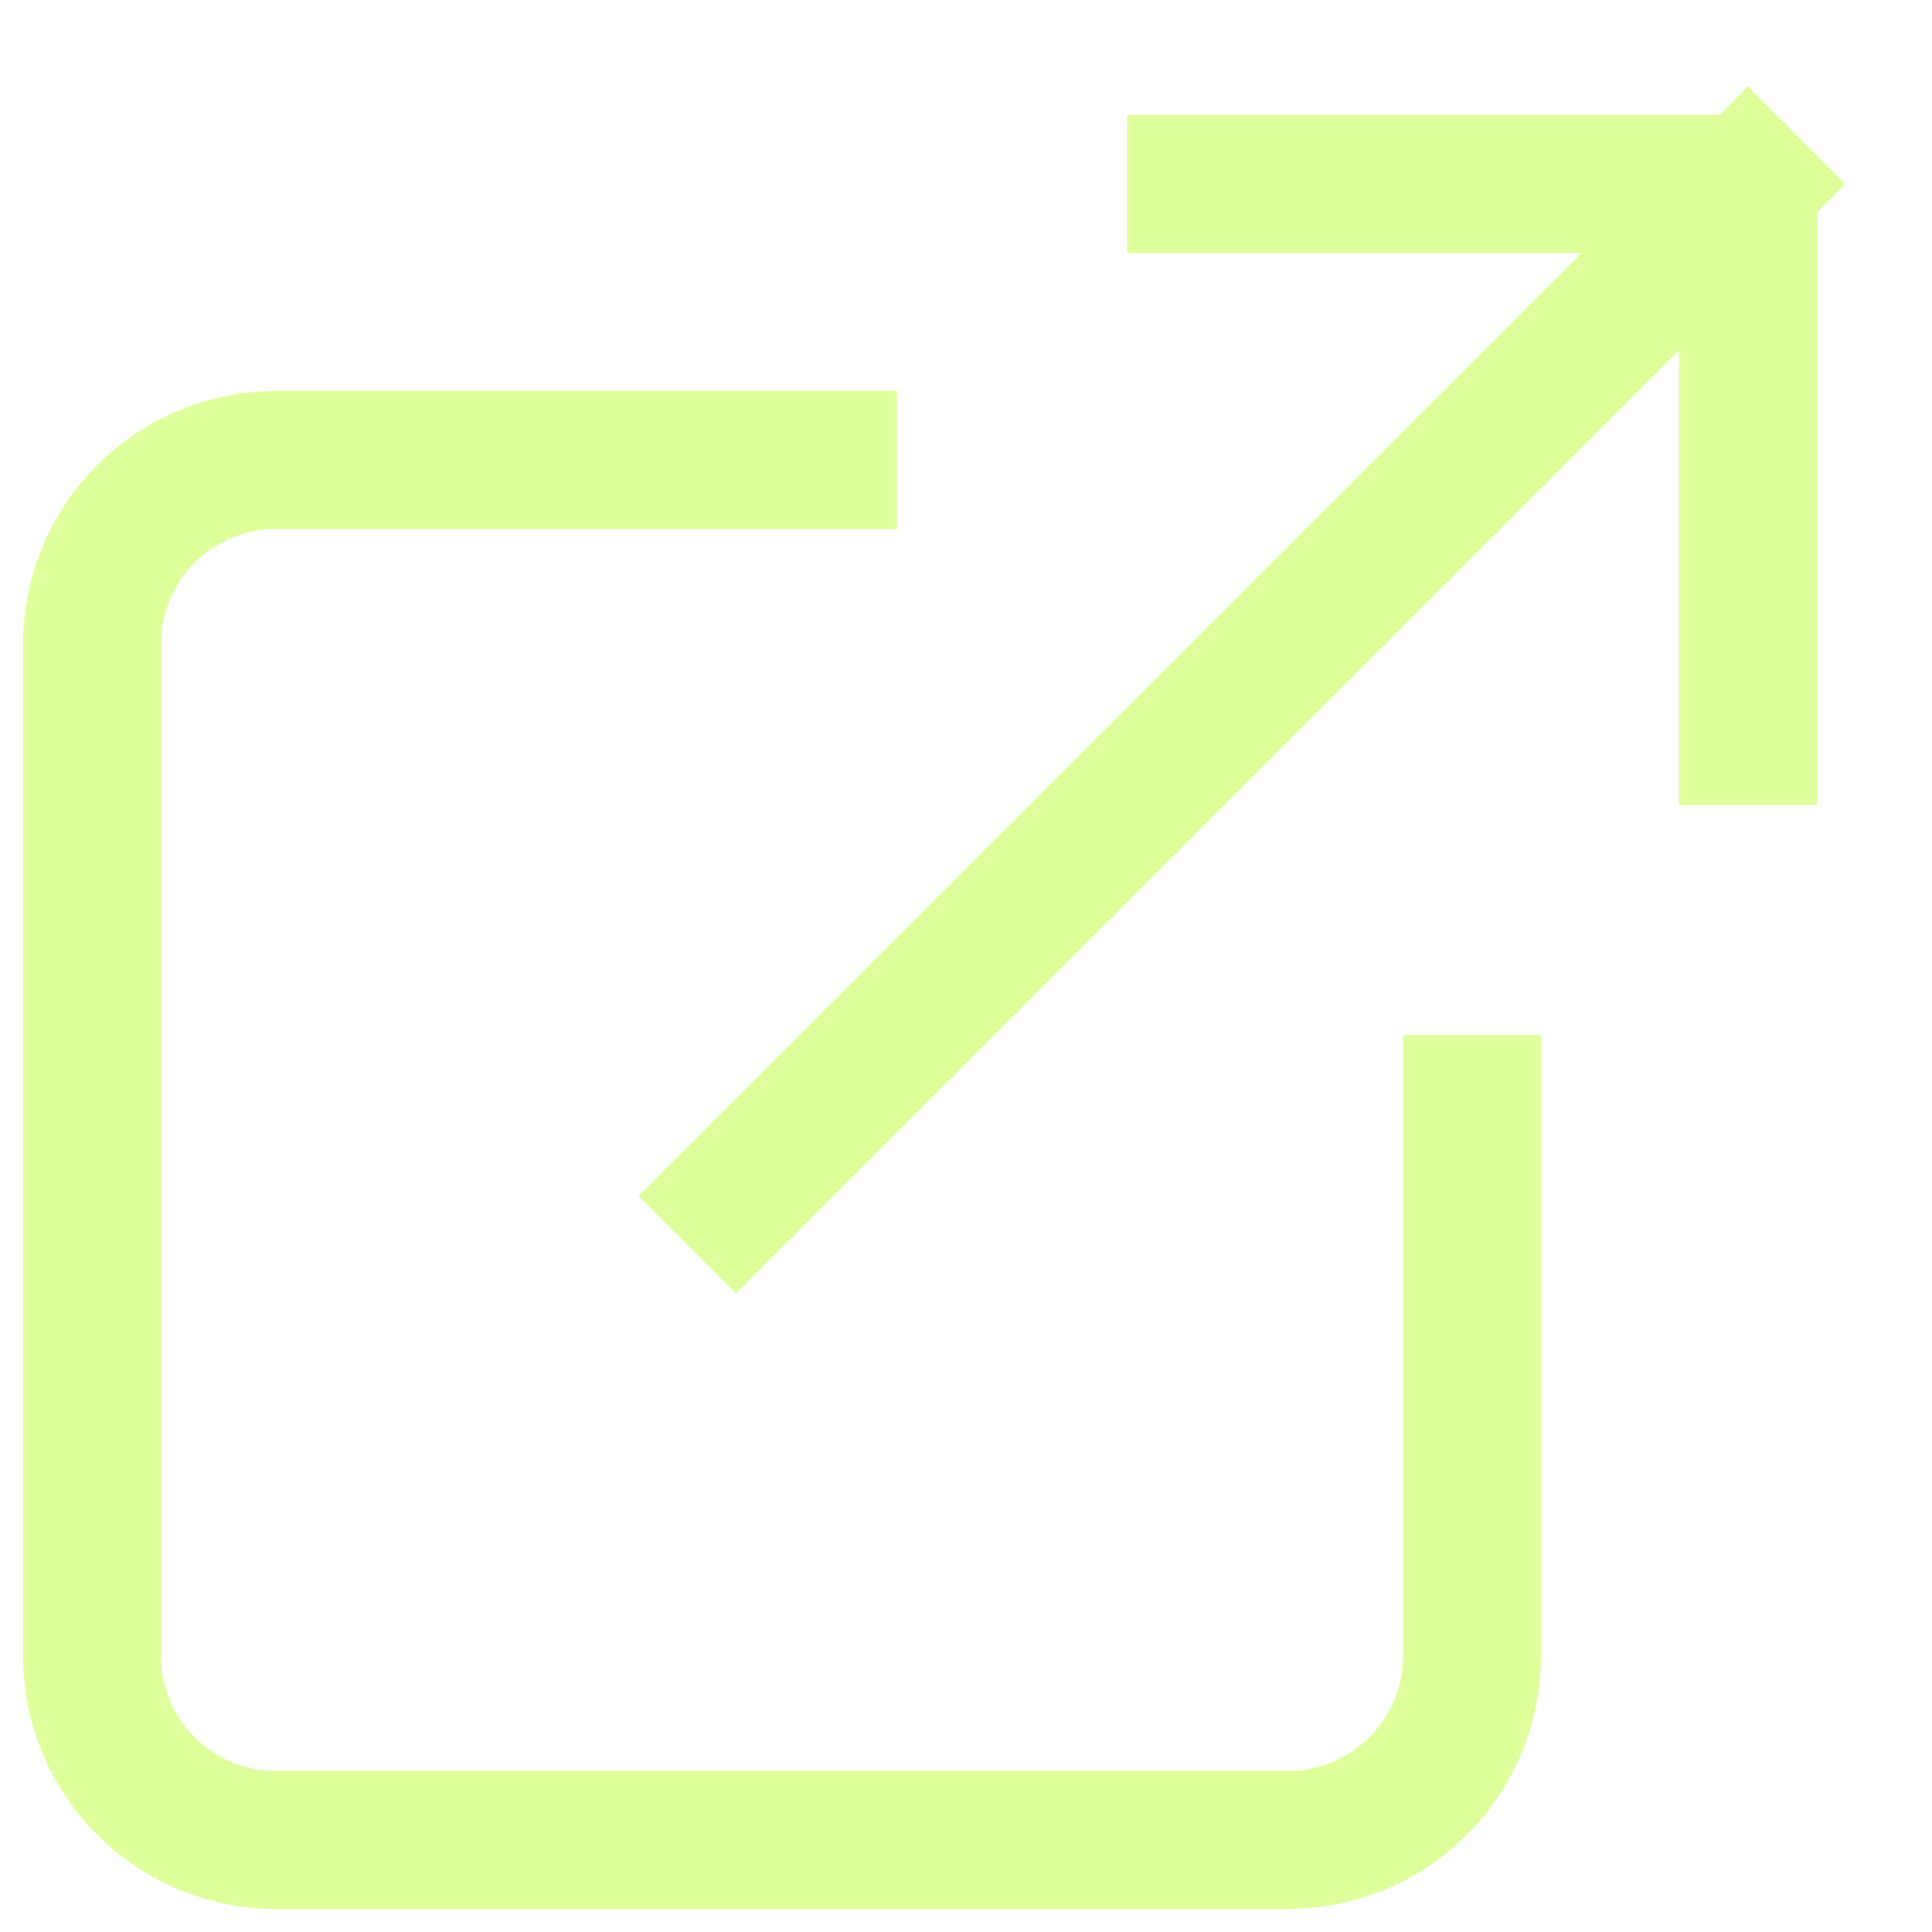
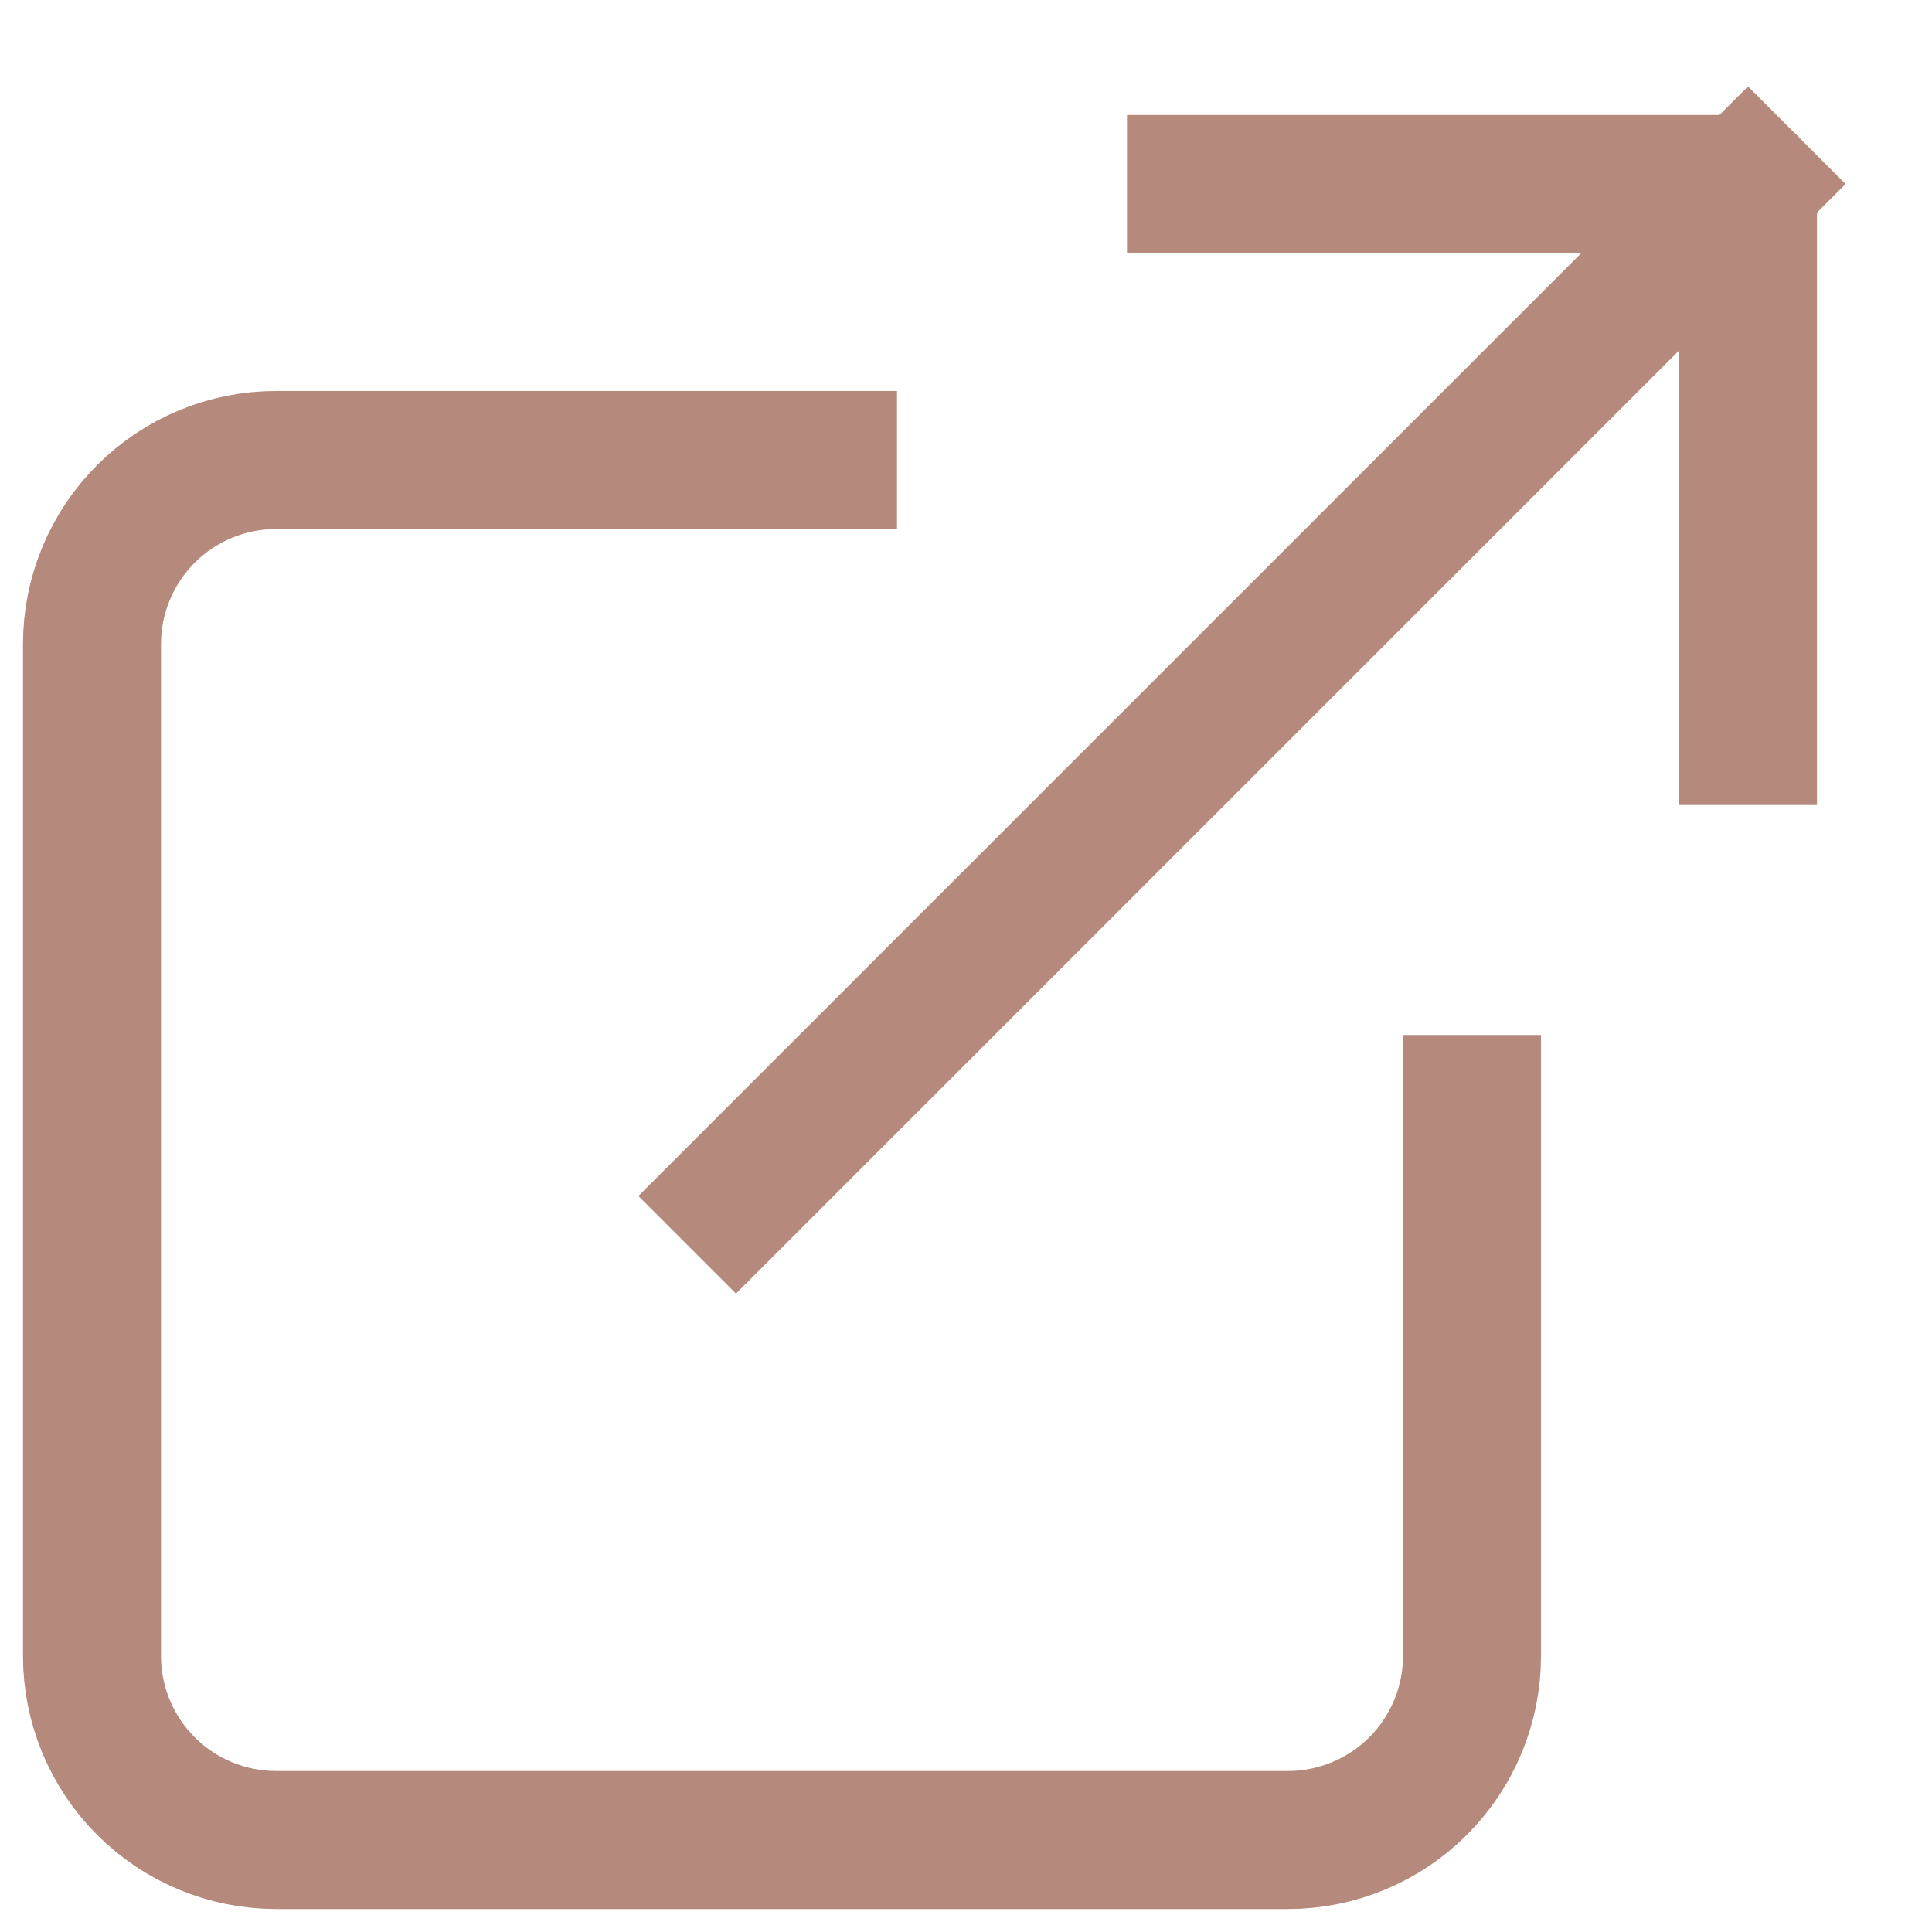
<svg xmlns="http://www.w3.org/2000/svg" width="21" height="21" viewBox="0 0 21 21" fill="none">
-   <path d="M16 12V18C16 18.53 15.789 19.039 15.414 19.414C15.039 19.789 14.53 20 14 20H3C2.47 20 1.961 19.789 1.586 19.414C1.211 19.039 1 18.53 1 18V7C1 6.47 1.211 5.961 1.586 5.586C1.961 5.211 2.47 5 3 5H9" stroke="#DEFF9C" stroke-width="1.5" stroke-linecap="square" stroke-linejoin="round" />
-   <path d="M13 2H19V8" stroke="#DEFF9C" stroke-width="1.5" stroke-linecap="square" stroke-linejoin="round" />
-   <path d="M8 13L19 2" stroke="#DEFF9C" stroke-width="1.5" stroke-linecap="square" stroke-linejoin="round" />
+   <path d="M16 12V18C16 18.53 15.789 19.039 15.414 19.414C15.039 19.789 14.53 20 14 20H3C2.47 20 1.961 19.789 1.586 19.414C1.211 19.039 1 18.53 1 18V7C1 6.47 1.211 5.961 1.586 5.586C1.961 5.211 2.47 5 3 5H9" stroke="#B5897C" stroke-width="1.5" stroke-linecap="square" stroke-linejoin="round" />
+   <path d="M13 2H19V8" stroke="#B5897C" stroke-width="1.5" stroke-linecap="square" stroke-linejoin="round" />
+   <path d="M8 13L19 2" stroke="#B5897C" stroke-width="1.5" stroke-linecap="square" stroke-linejoin="round" />
</svg>
